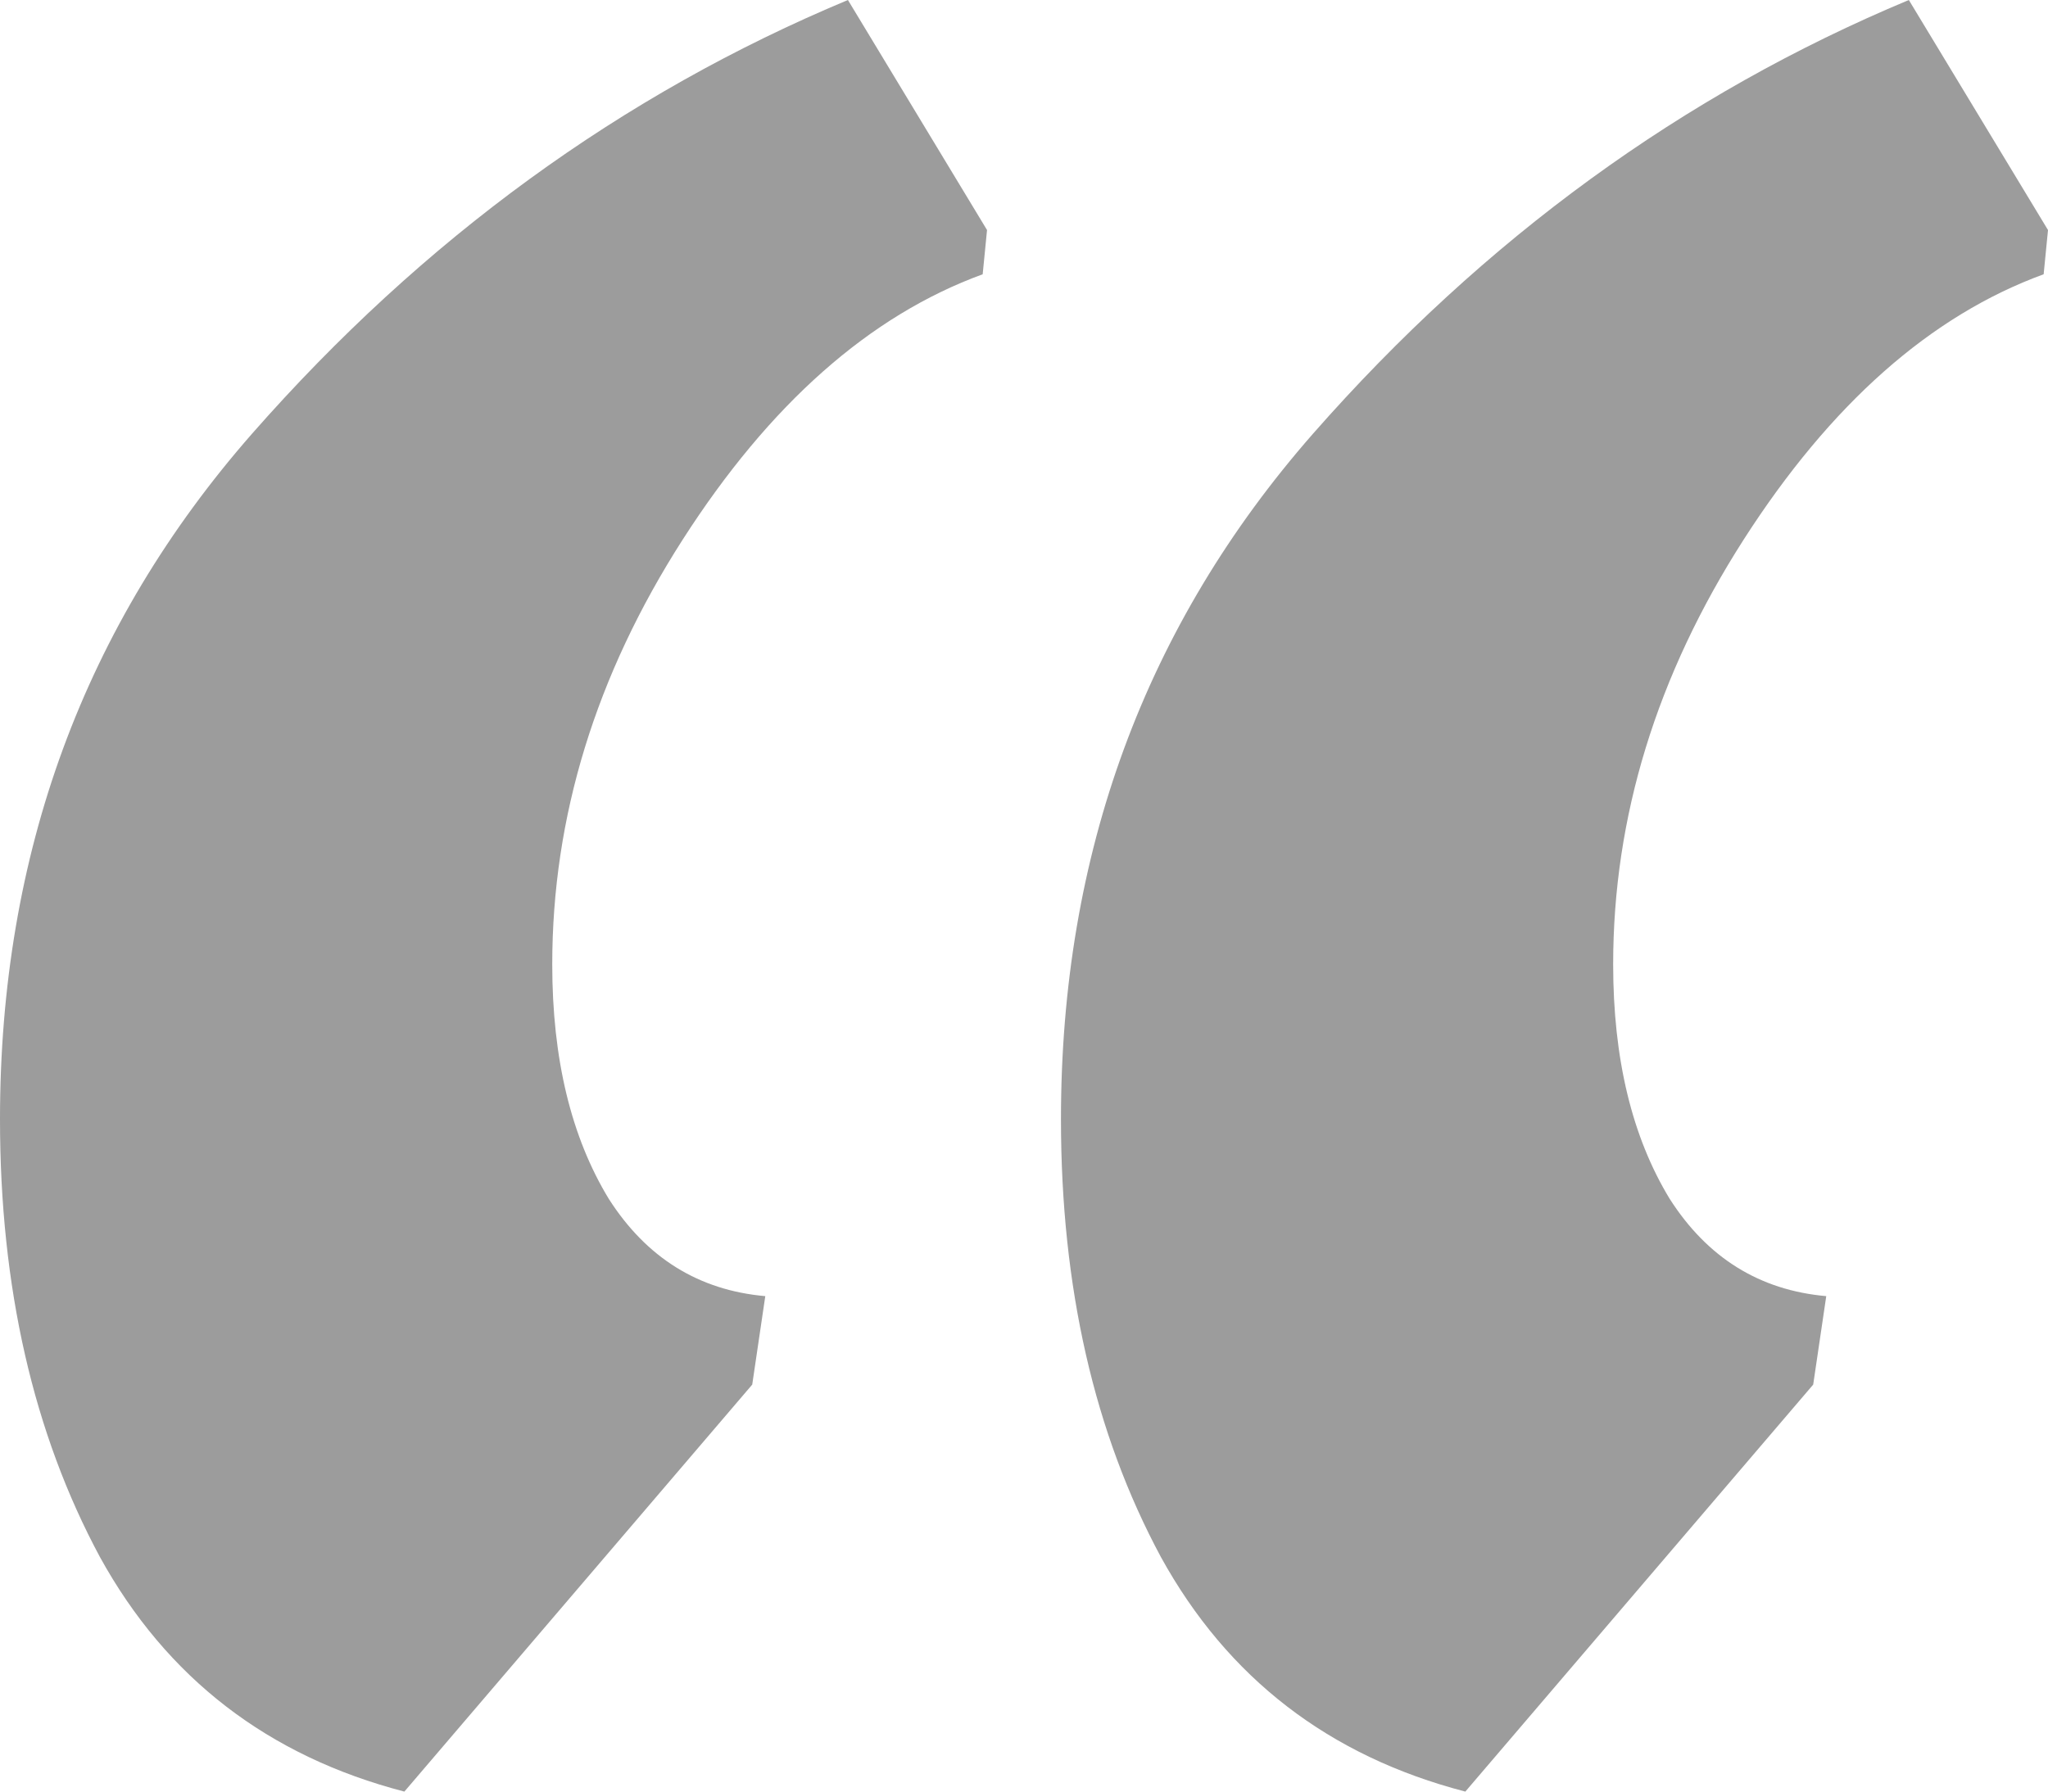
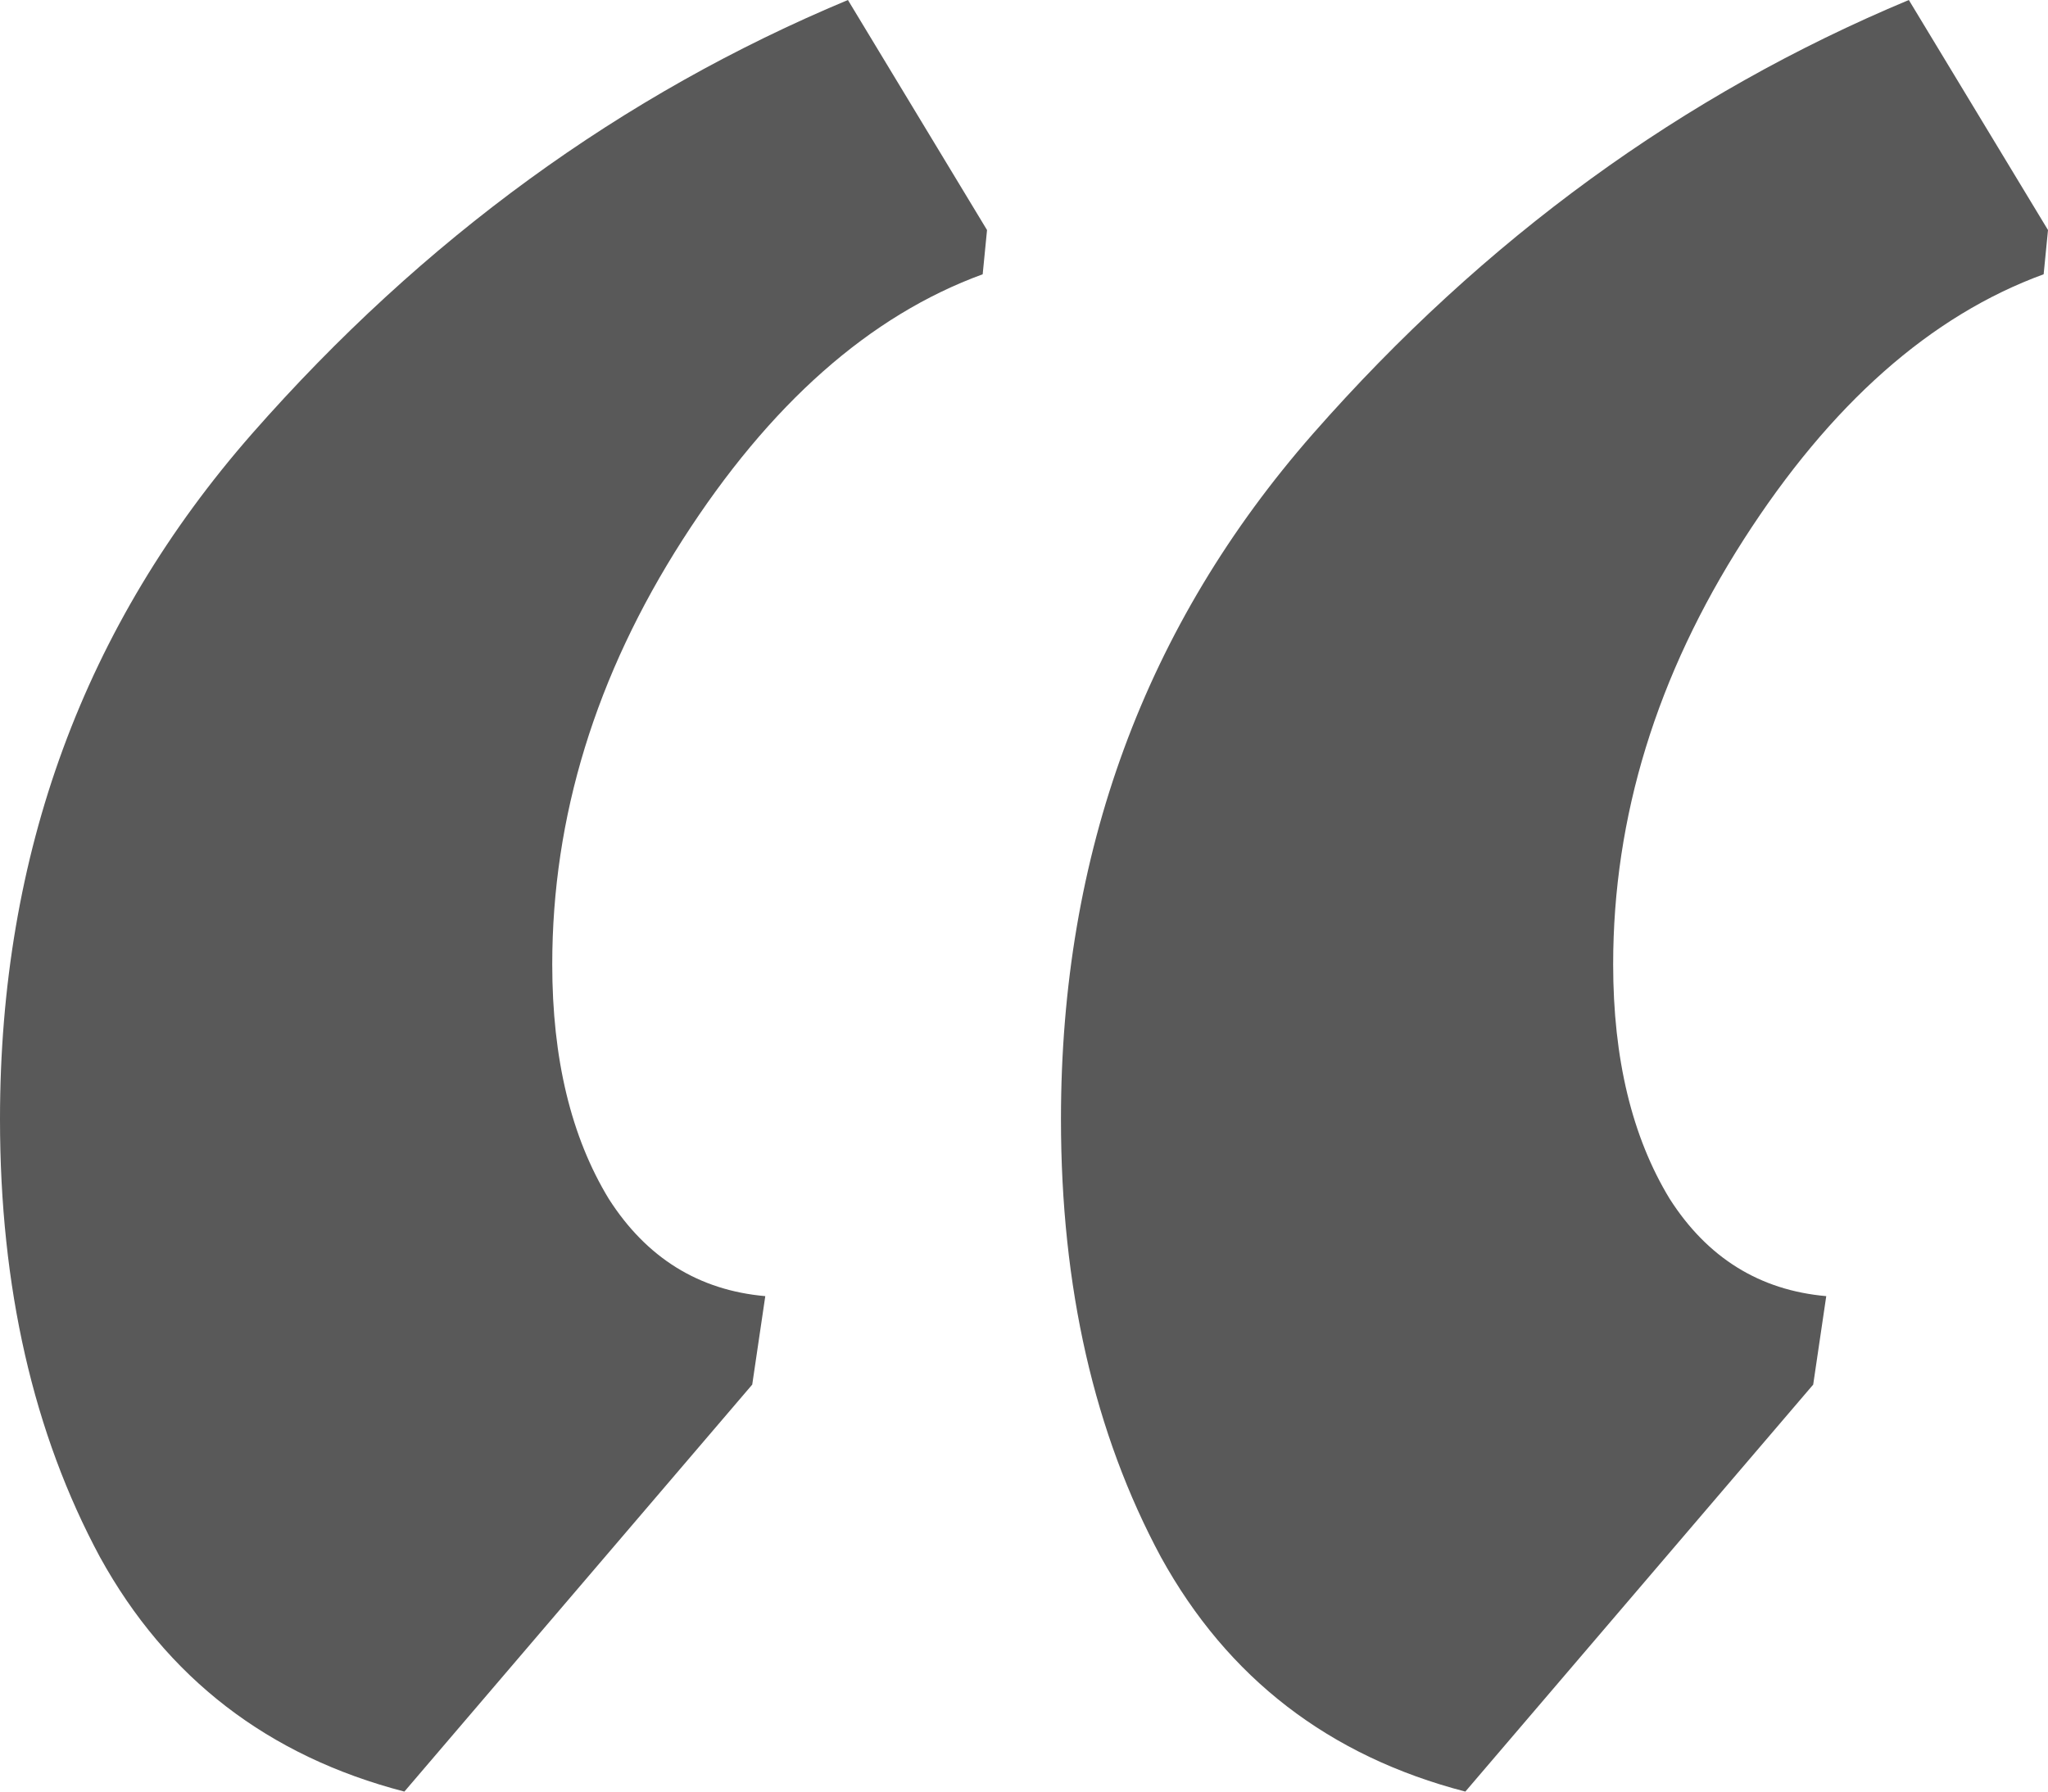
<svg xmlns="http://www.w3.org/2000/svg" width="40" height="35" viewBox="0 0 40 35" fill="none">
-   <path d="M28.62 35C25.959 34.309 23.977 32.782 22.675 30.42C21.373 28 20.722 25.148 20.722 21.864C20.722 16.679 22.364 12.214 25.648 8.469C28.988 4.667 32.866 1.844 37.282 0L40 4.494L39.915 5.358C37.707 6.165 35.754 7.893 34.055 10.543C32.357 13.193 31.507 15.959 31.507 18.84C31.507 20.683 31.875 22.21 32.611 23.42C33.347 24.572 34.367 25.206 35.669 25.321L35.414 27.049L28.62 35ZM7.898 35C5.237 34.309 3.255 32.782 1.953 30.42C0.651 28 0 25.148 0 21.864C0 16.679 1.642 12.214 4.926 8.469C8.266 4.667 12.144 1.844 16.561 0L19.278 4.494L19.193 5.358C16.985 6.165 15.032 7.893 13.333 10.543C11.635 13.193 10.786 15.959 10.786 18.84C10.786 20.683 11.154 22.21 11.89 23.42C12.626 24.572 13.645 25.206 14.947 25.321L14.692 27.049L7.898 35Z" fill="#9C9C9C" />
+   <path d="M28.62 35C25.959 34.309 23.977 32.782 22.675 30.42C21.373 28 20.722 25.148 20.722 21.864C20.722 16.679 22.364 12.214 25.648 8.469C28.988 4.667 32.866 1.844 37.282 0L40 4.494L39.915 5.358C37.707 6.165 35.754 7.893 34.055 10.543C32.357 13.193 31.507 15.959 31.507 18.84C31.507 20.683 31.875 22.21 32.611 23.42C33.347 24.572 34.367 25.206 35.669 25.321L35.414 27.049L28.62 35ZM7.898 35C5.237 34.309 3.255 32.782 1.953 30.42C0.651 28 0 25.148 0 21.864C0 16.679 1.642 12.214 4.926 8.469C8.266 4.667 12.144 1.844 16.561 0L19.278 4.494L19.193 5.358C16.985 6.165 15.032 7.893 13.333 10.543C11.635 13.193 10.786 15.959 10.786 18.84C10.786 20.683 11.154 22.21 11.89 23.42C12.626 24.572 13.645 25.206 14.947 25.321L14.692 27.049L7.898 35Z" fill="#595959" />
</svg>
